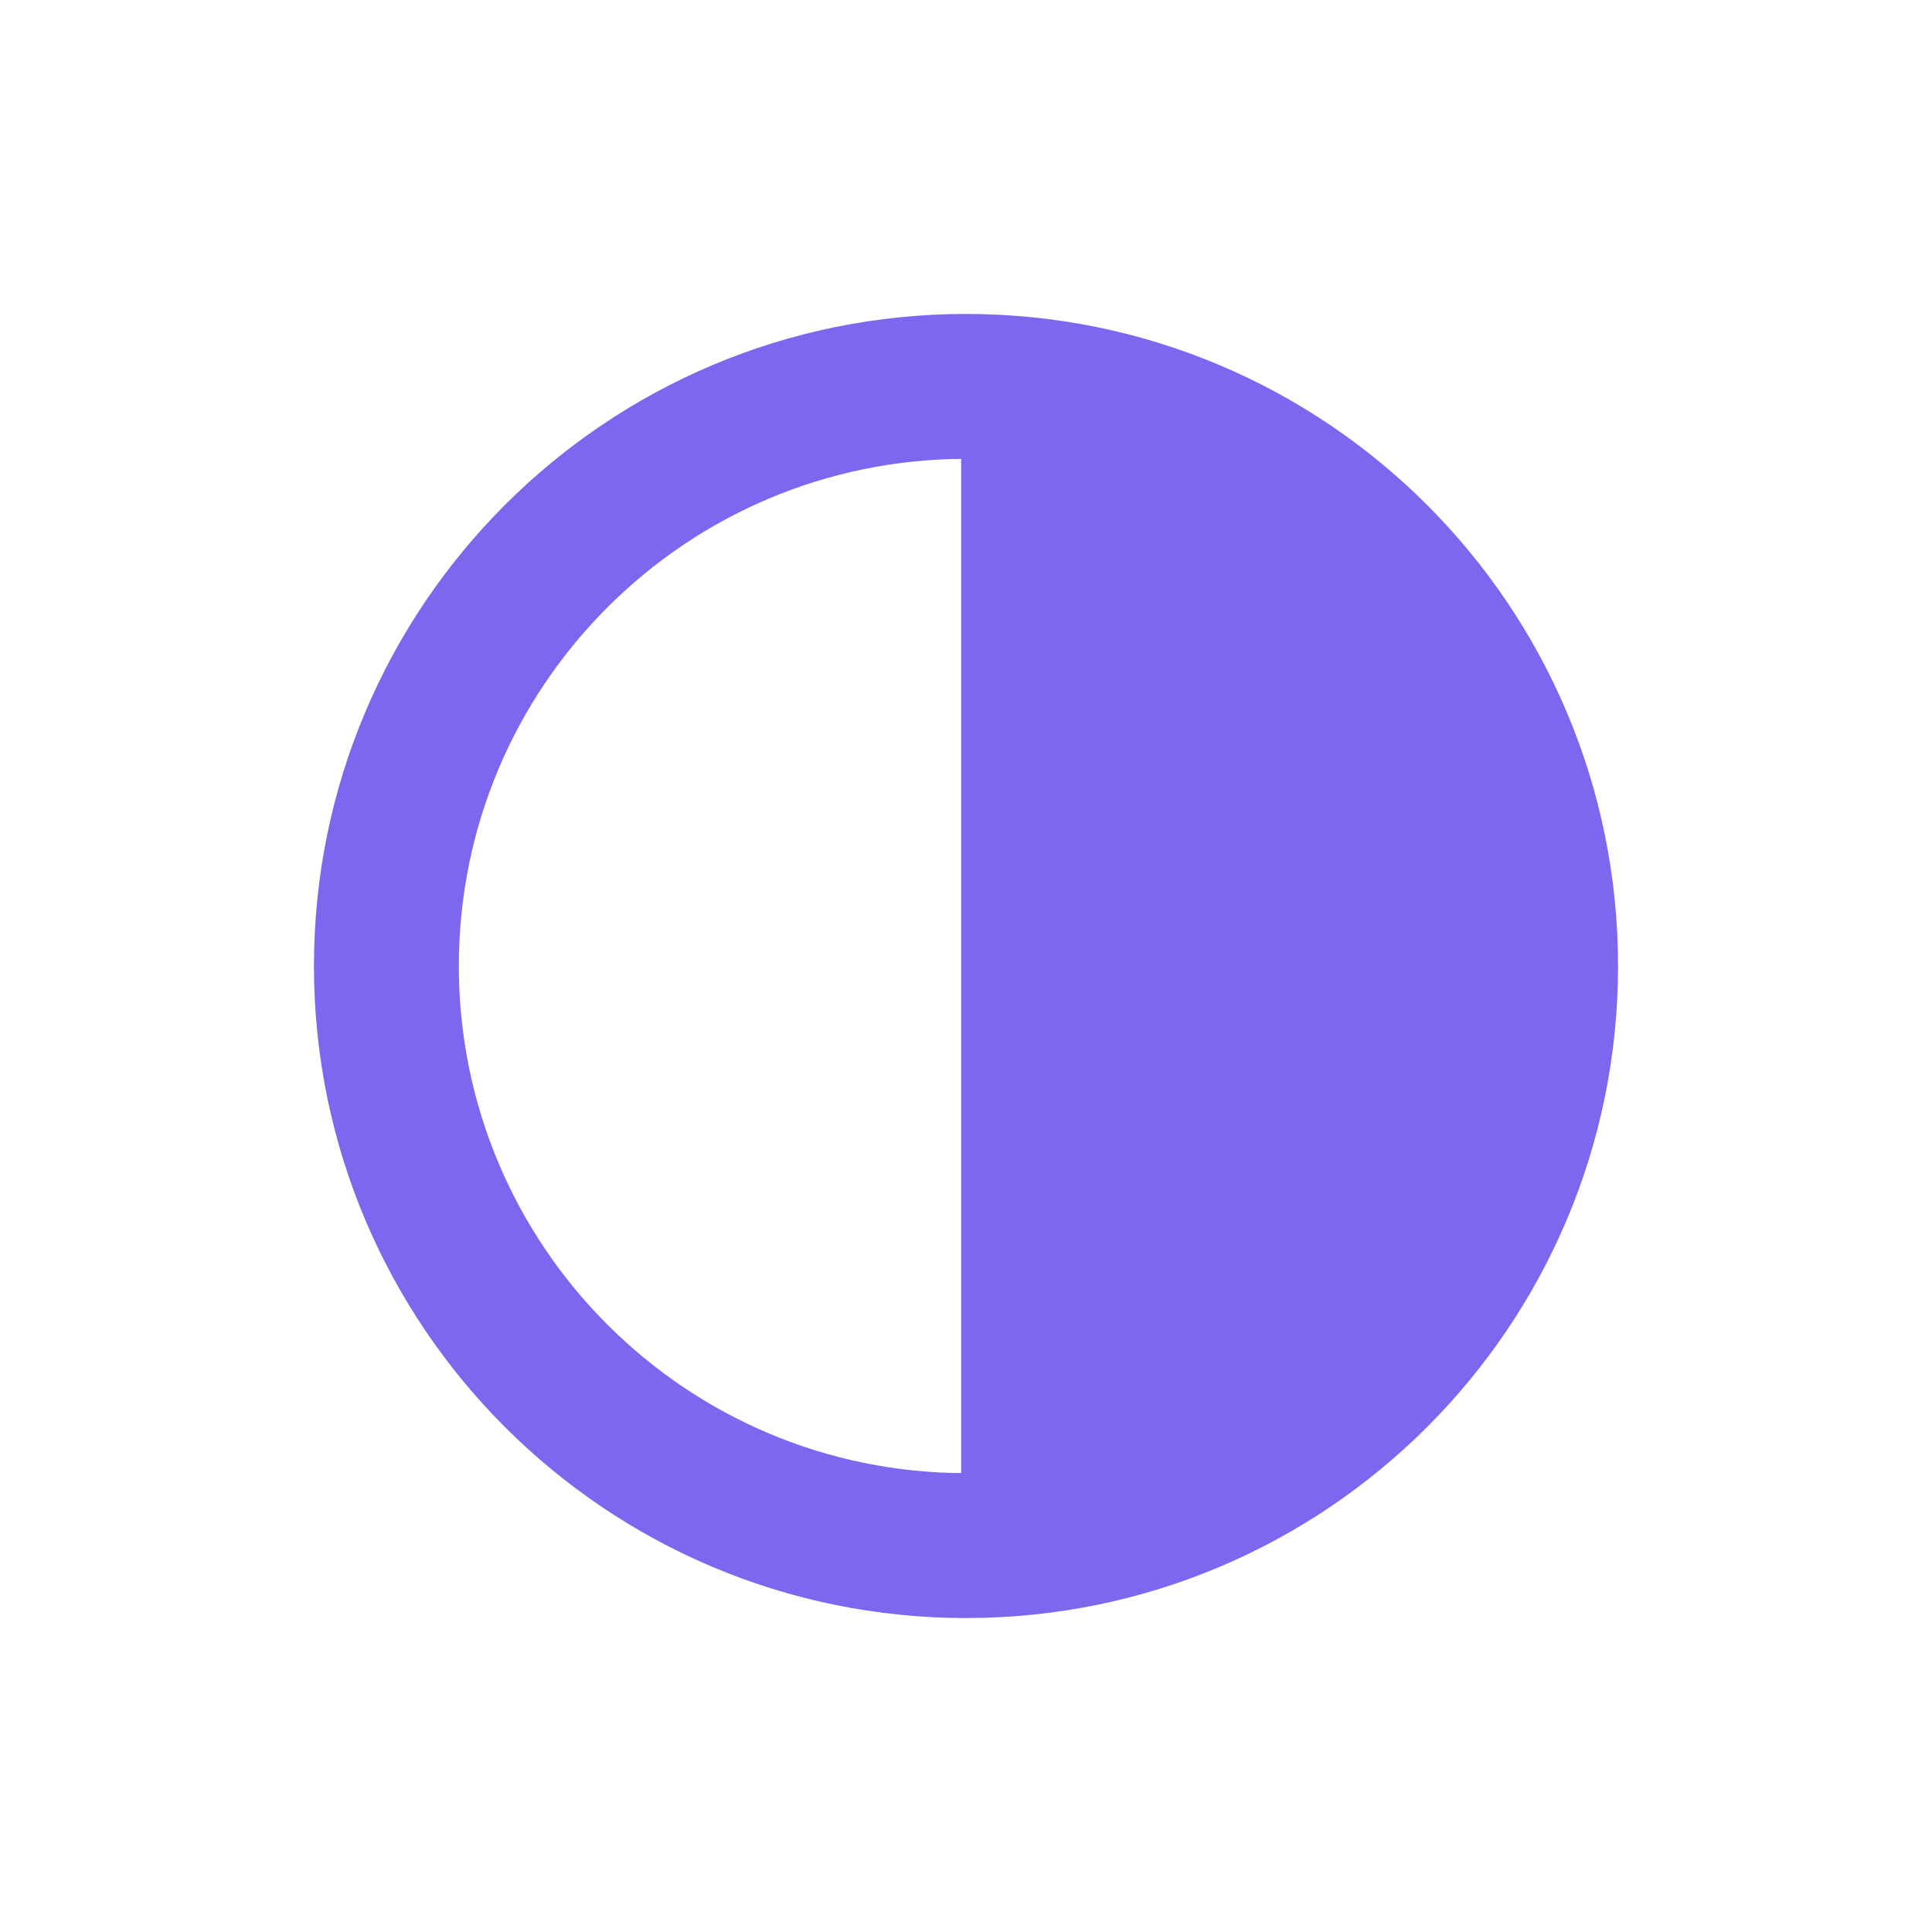
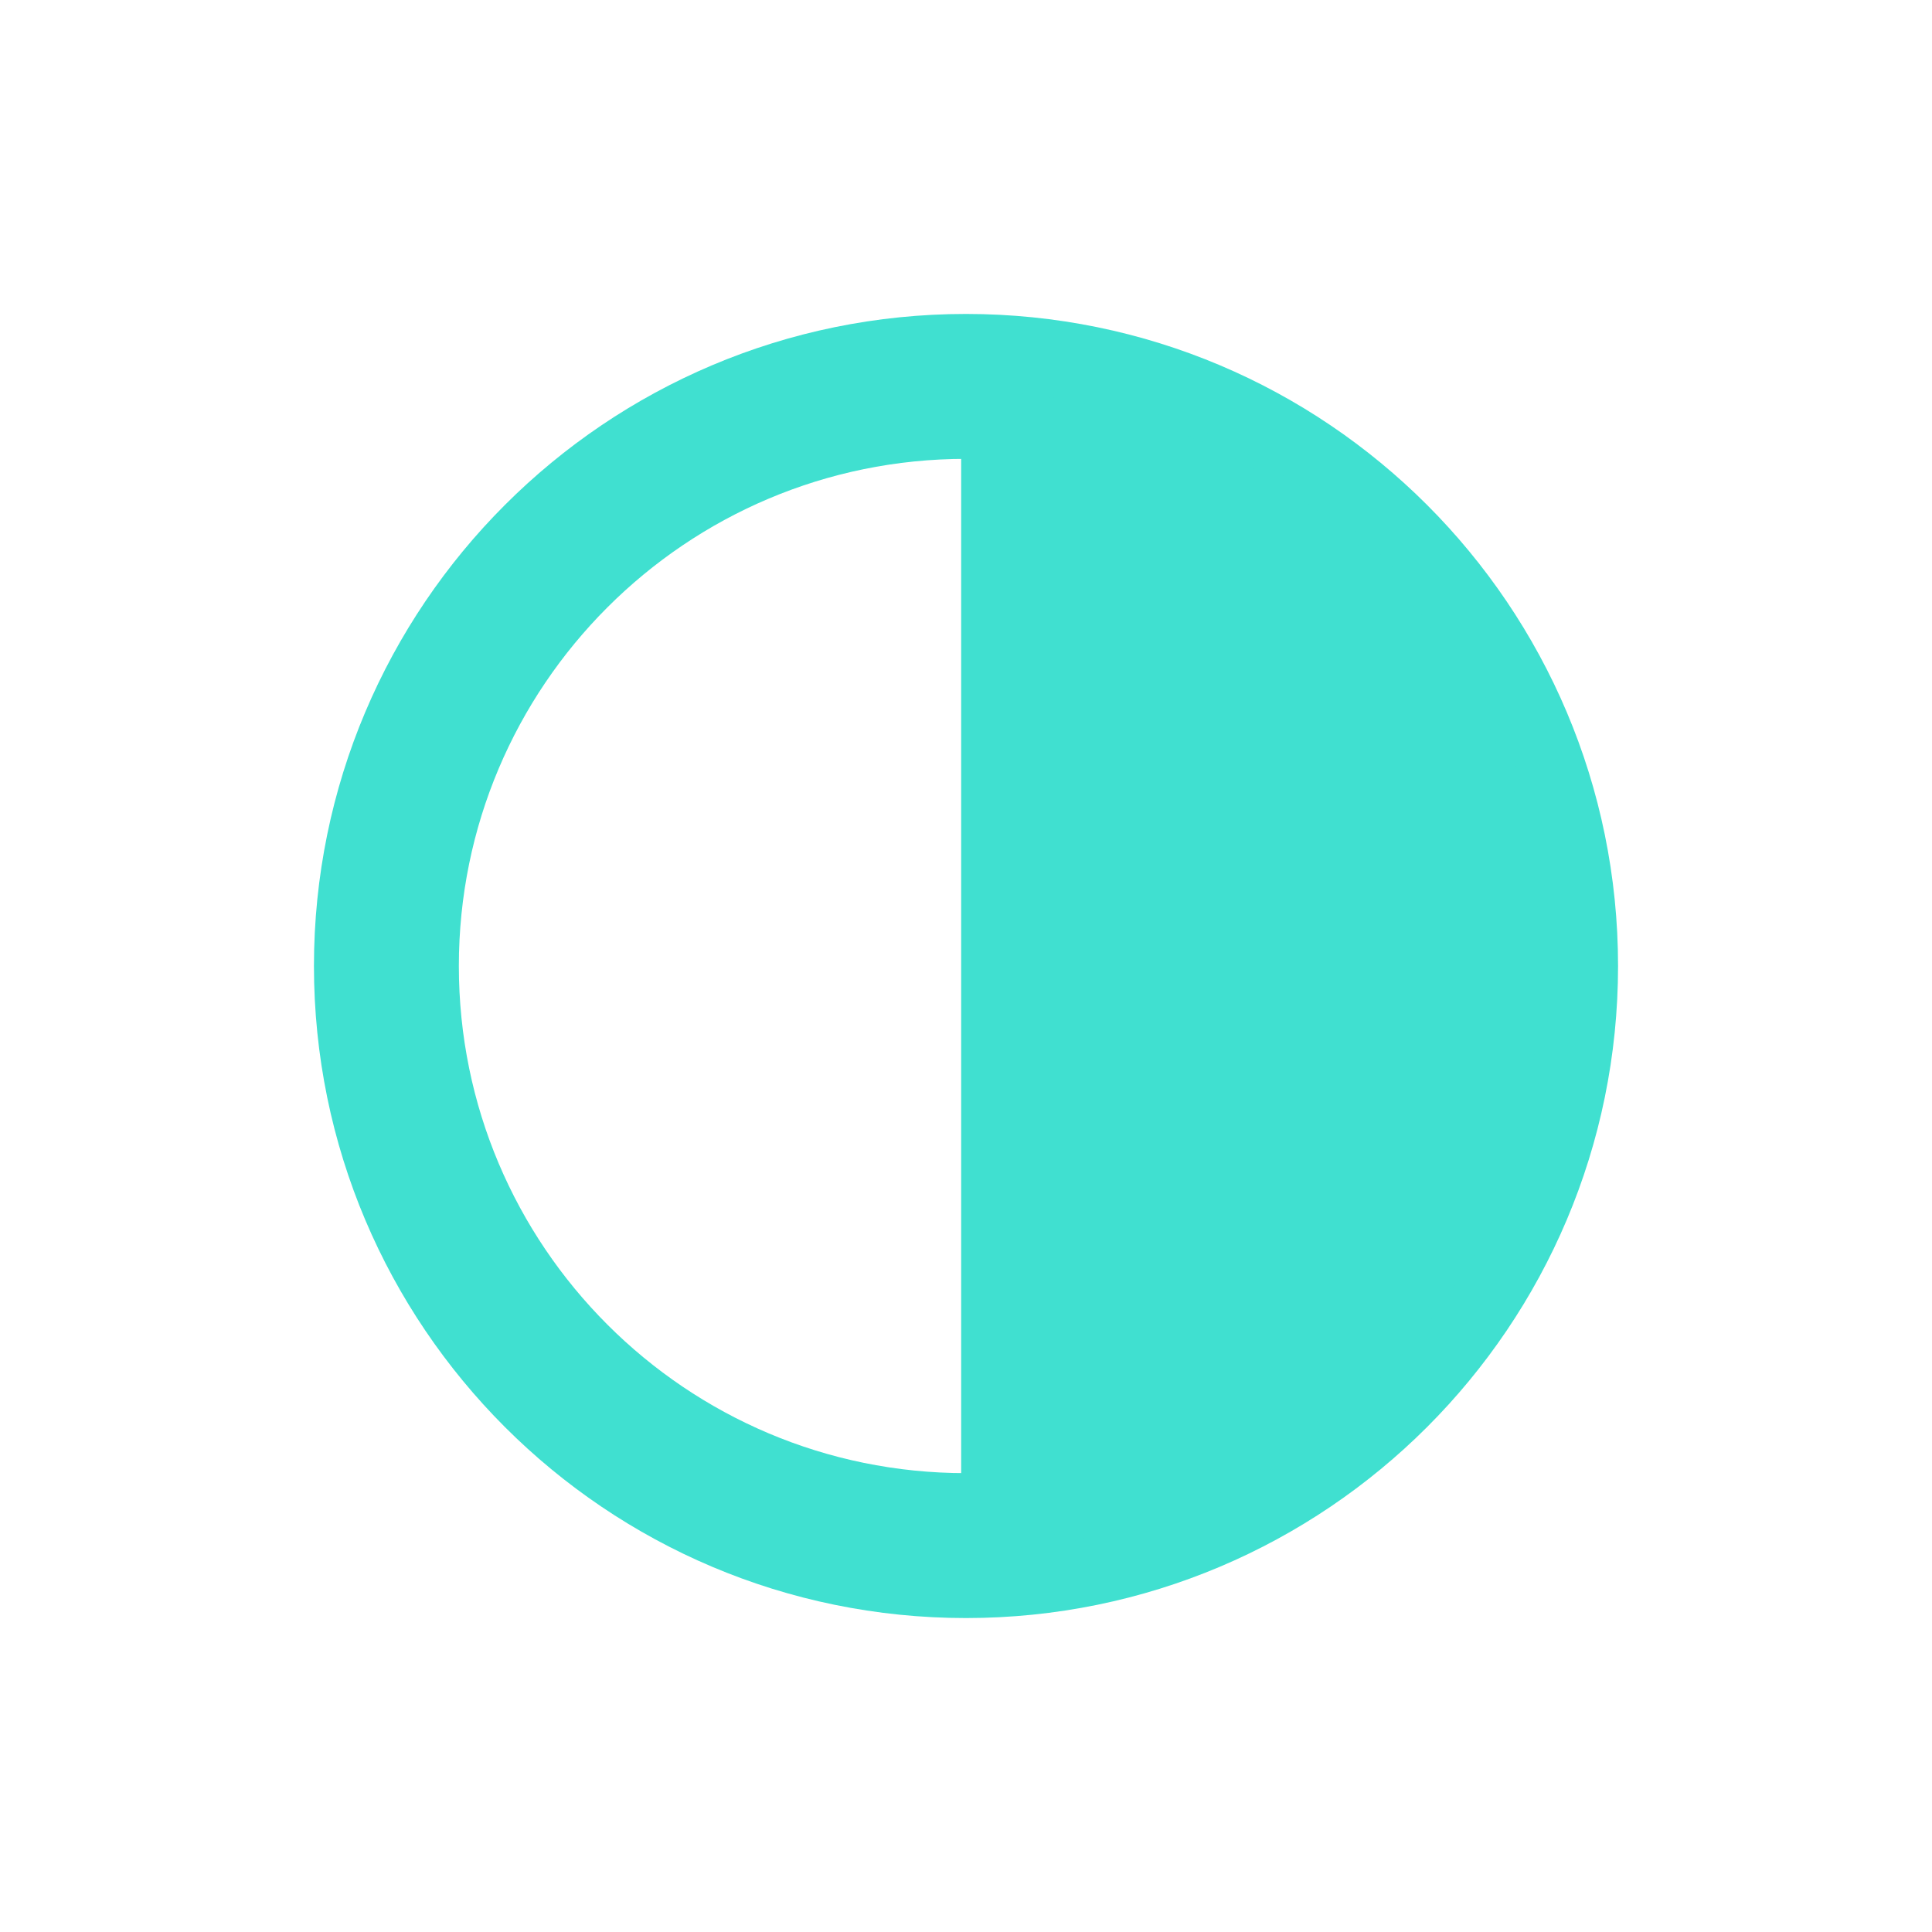
<svg xmlns="http://www.w3.org/2000/svg" width="20" height="20">
  <g>
-     <circle cx="10" cy="10" r="6" style="stroke:mediumslateblue;stroke-width:1.5;" fill="transparent" />
-     <path d="M10 16 L10 4 A4,4 0 0,1 10 16" style="stroke:mediumslateblue; stroke-width:0.1;" fill="mediumslateblue" />
+     <circle cx="10" cy="10" r="6" style="stroke:turquoise;stroke-width:1.5;" fill="transparent" />
+     <path d="M10 16 L10 4 A4,4 0 0,1 10 16" style="stroke:turquoise; stroke-width:0.1;" fill="turquoise" />
  </g>
</svg>
